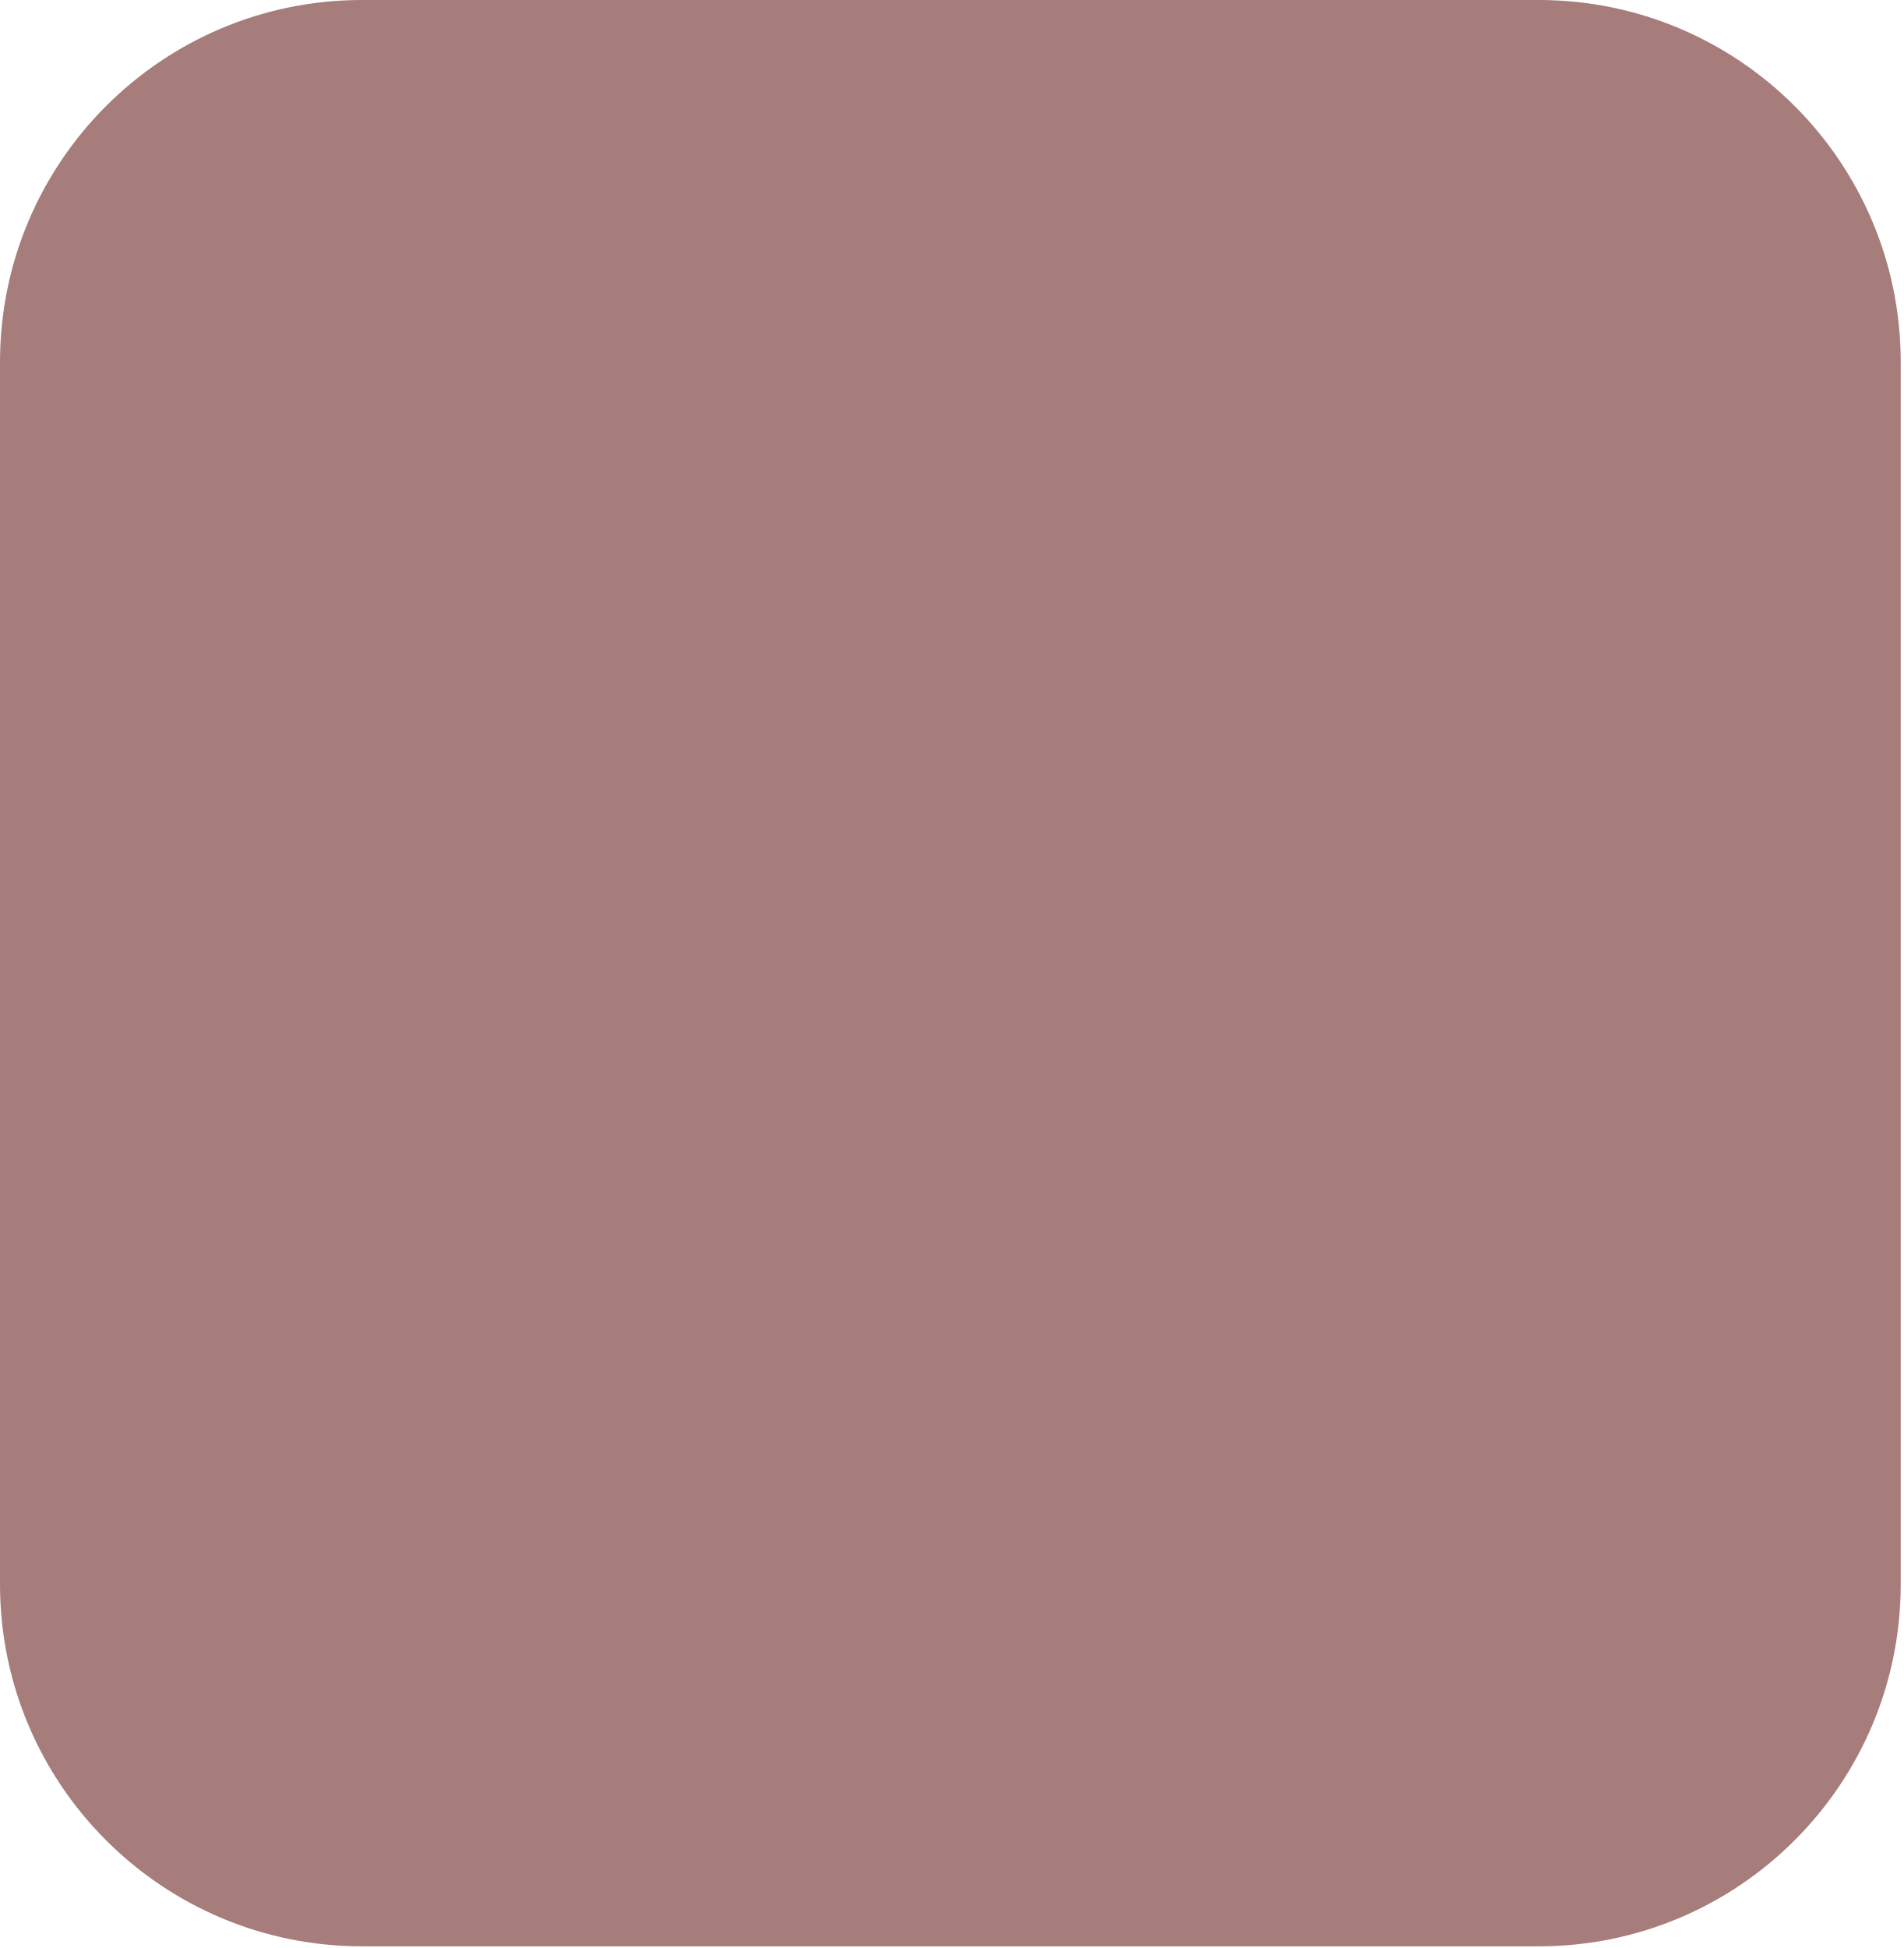
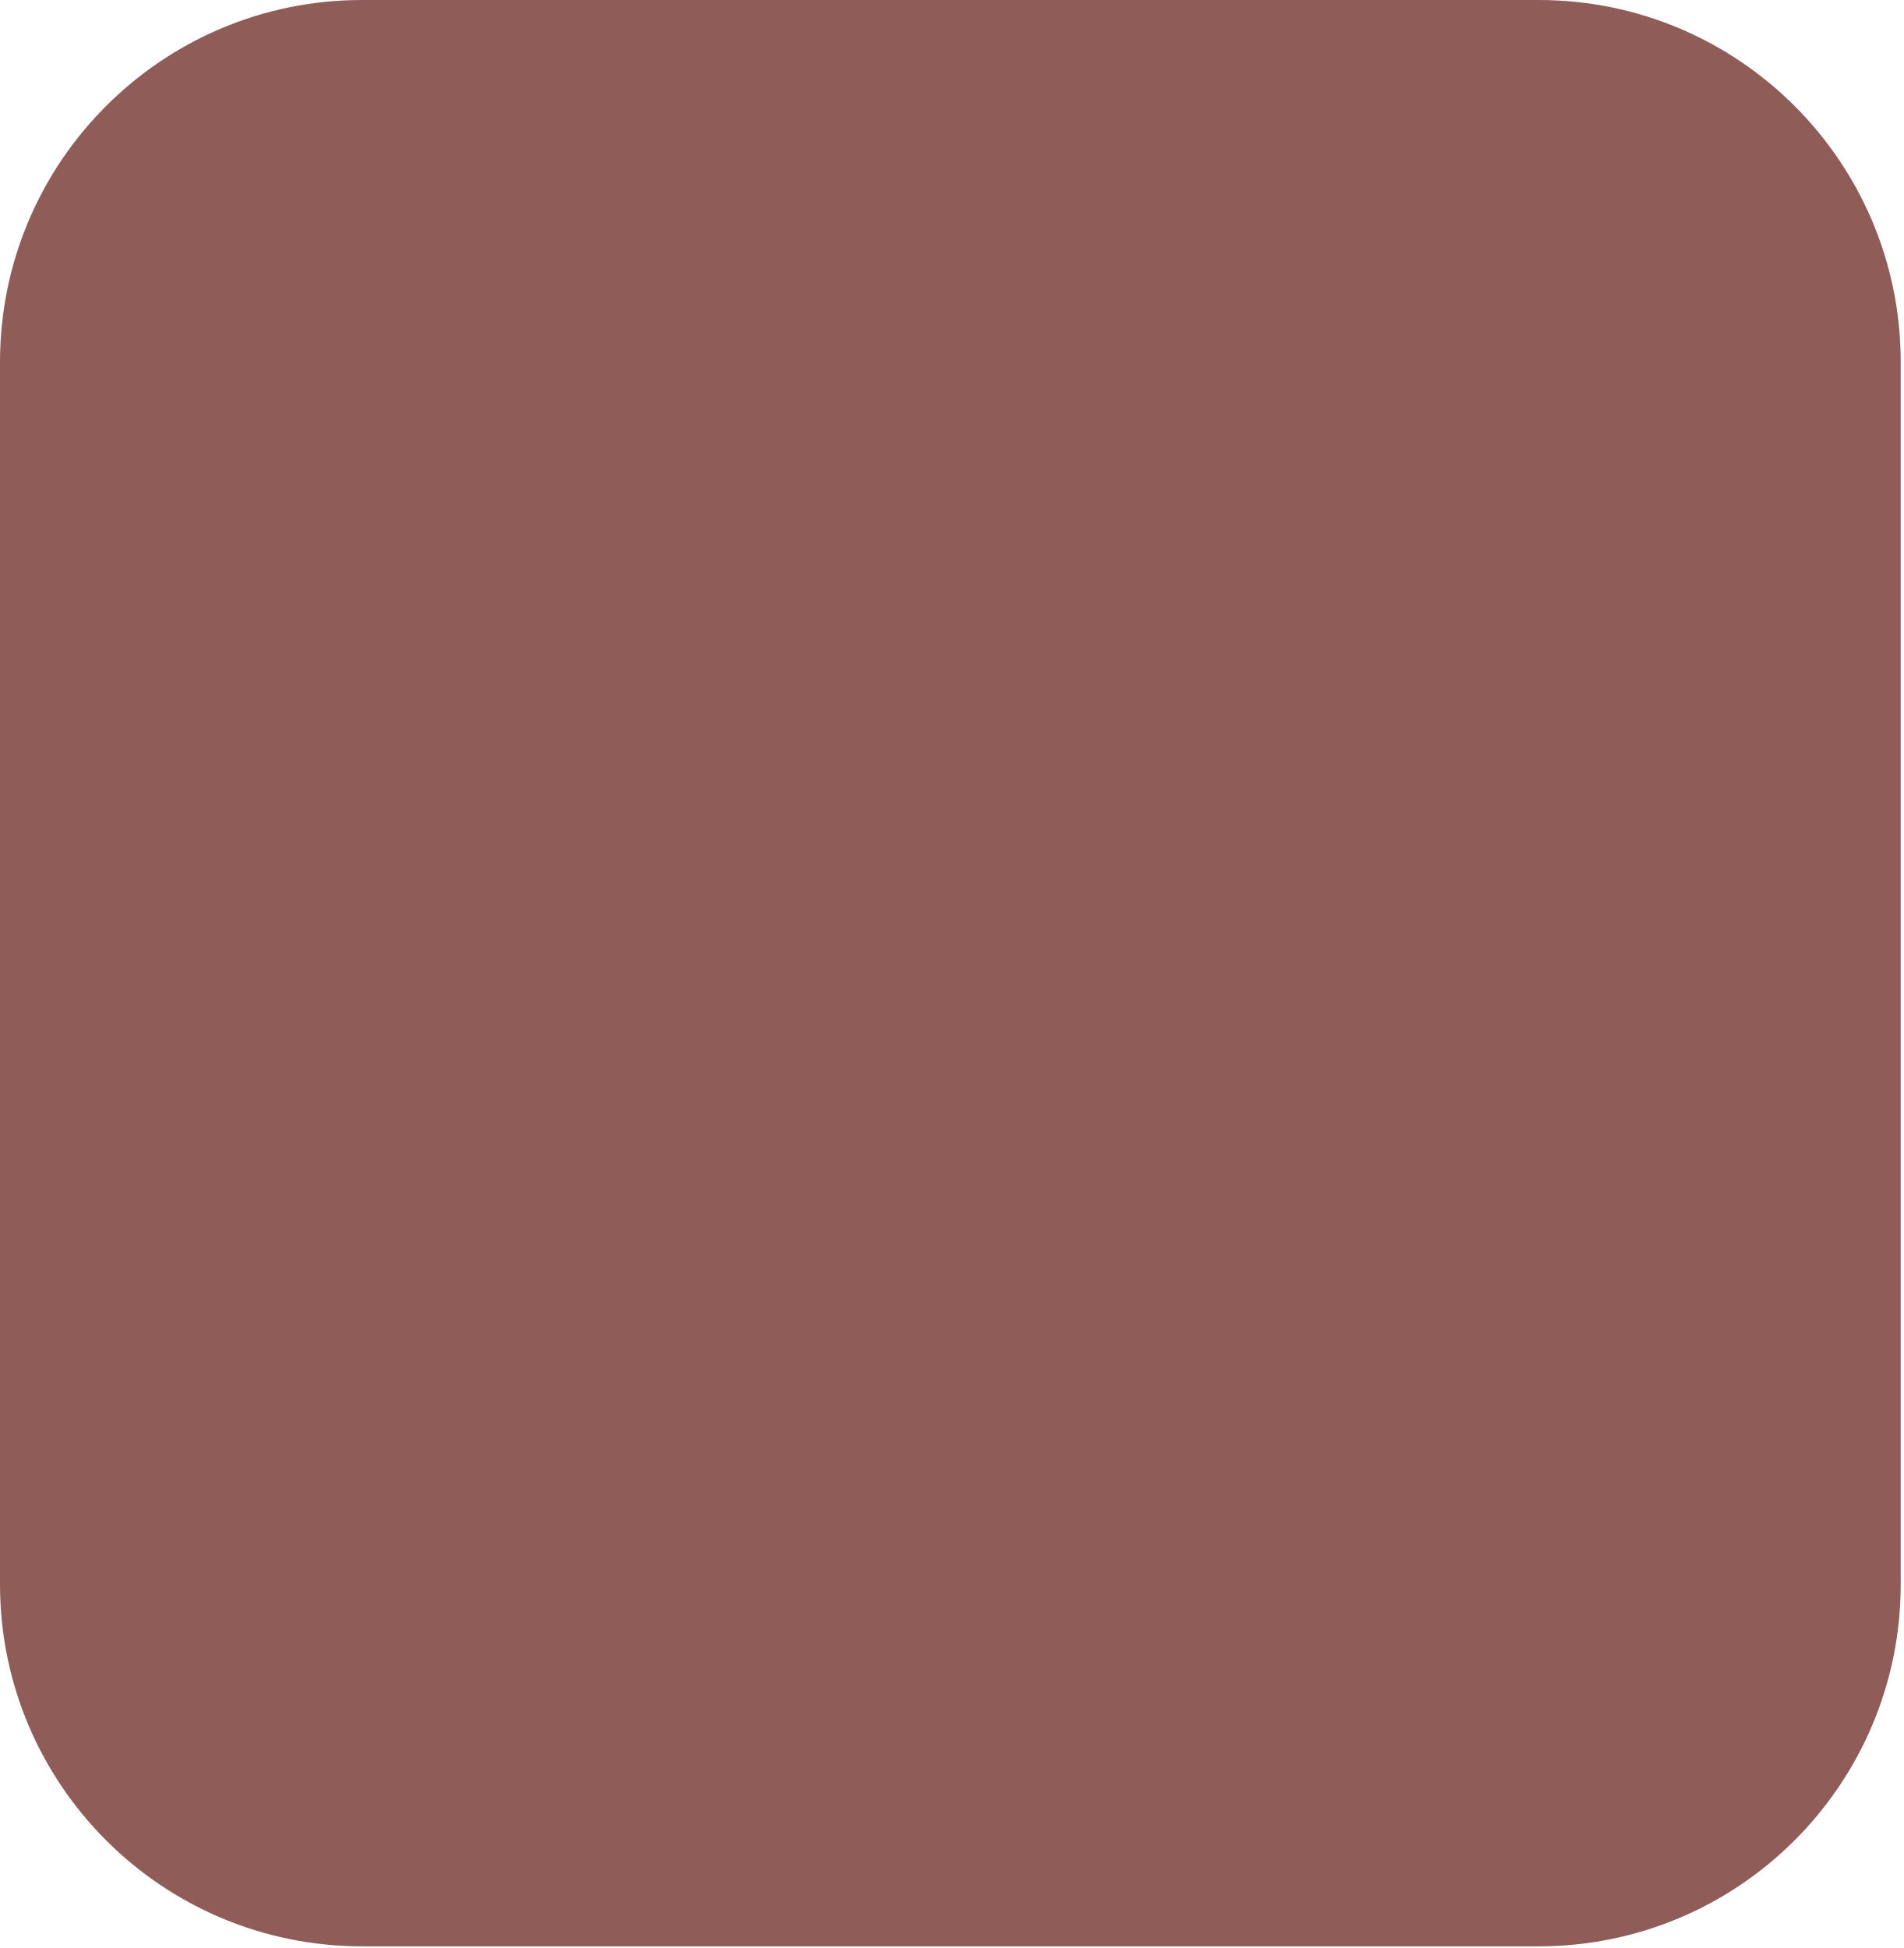
<svg xmlns="http://www.w3.org/2000/svg" width="258" height="264" viewBox="0 0 258 264" fill="none">
-   <rect x="257.641" width="263.774" height="257.64" rx="49.074" transform="rotate(90 257.641 0)" fill="#8F5C57" fill-opacity="0.79" />
+   <rect x="257.641" width="263.774" height="257.64" rx="49.074" transform="rotate(90 257.641 0)" fill="#8F5C57" />
</svg>
